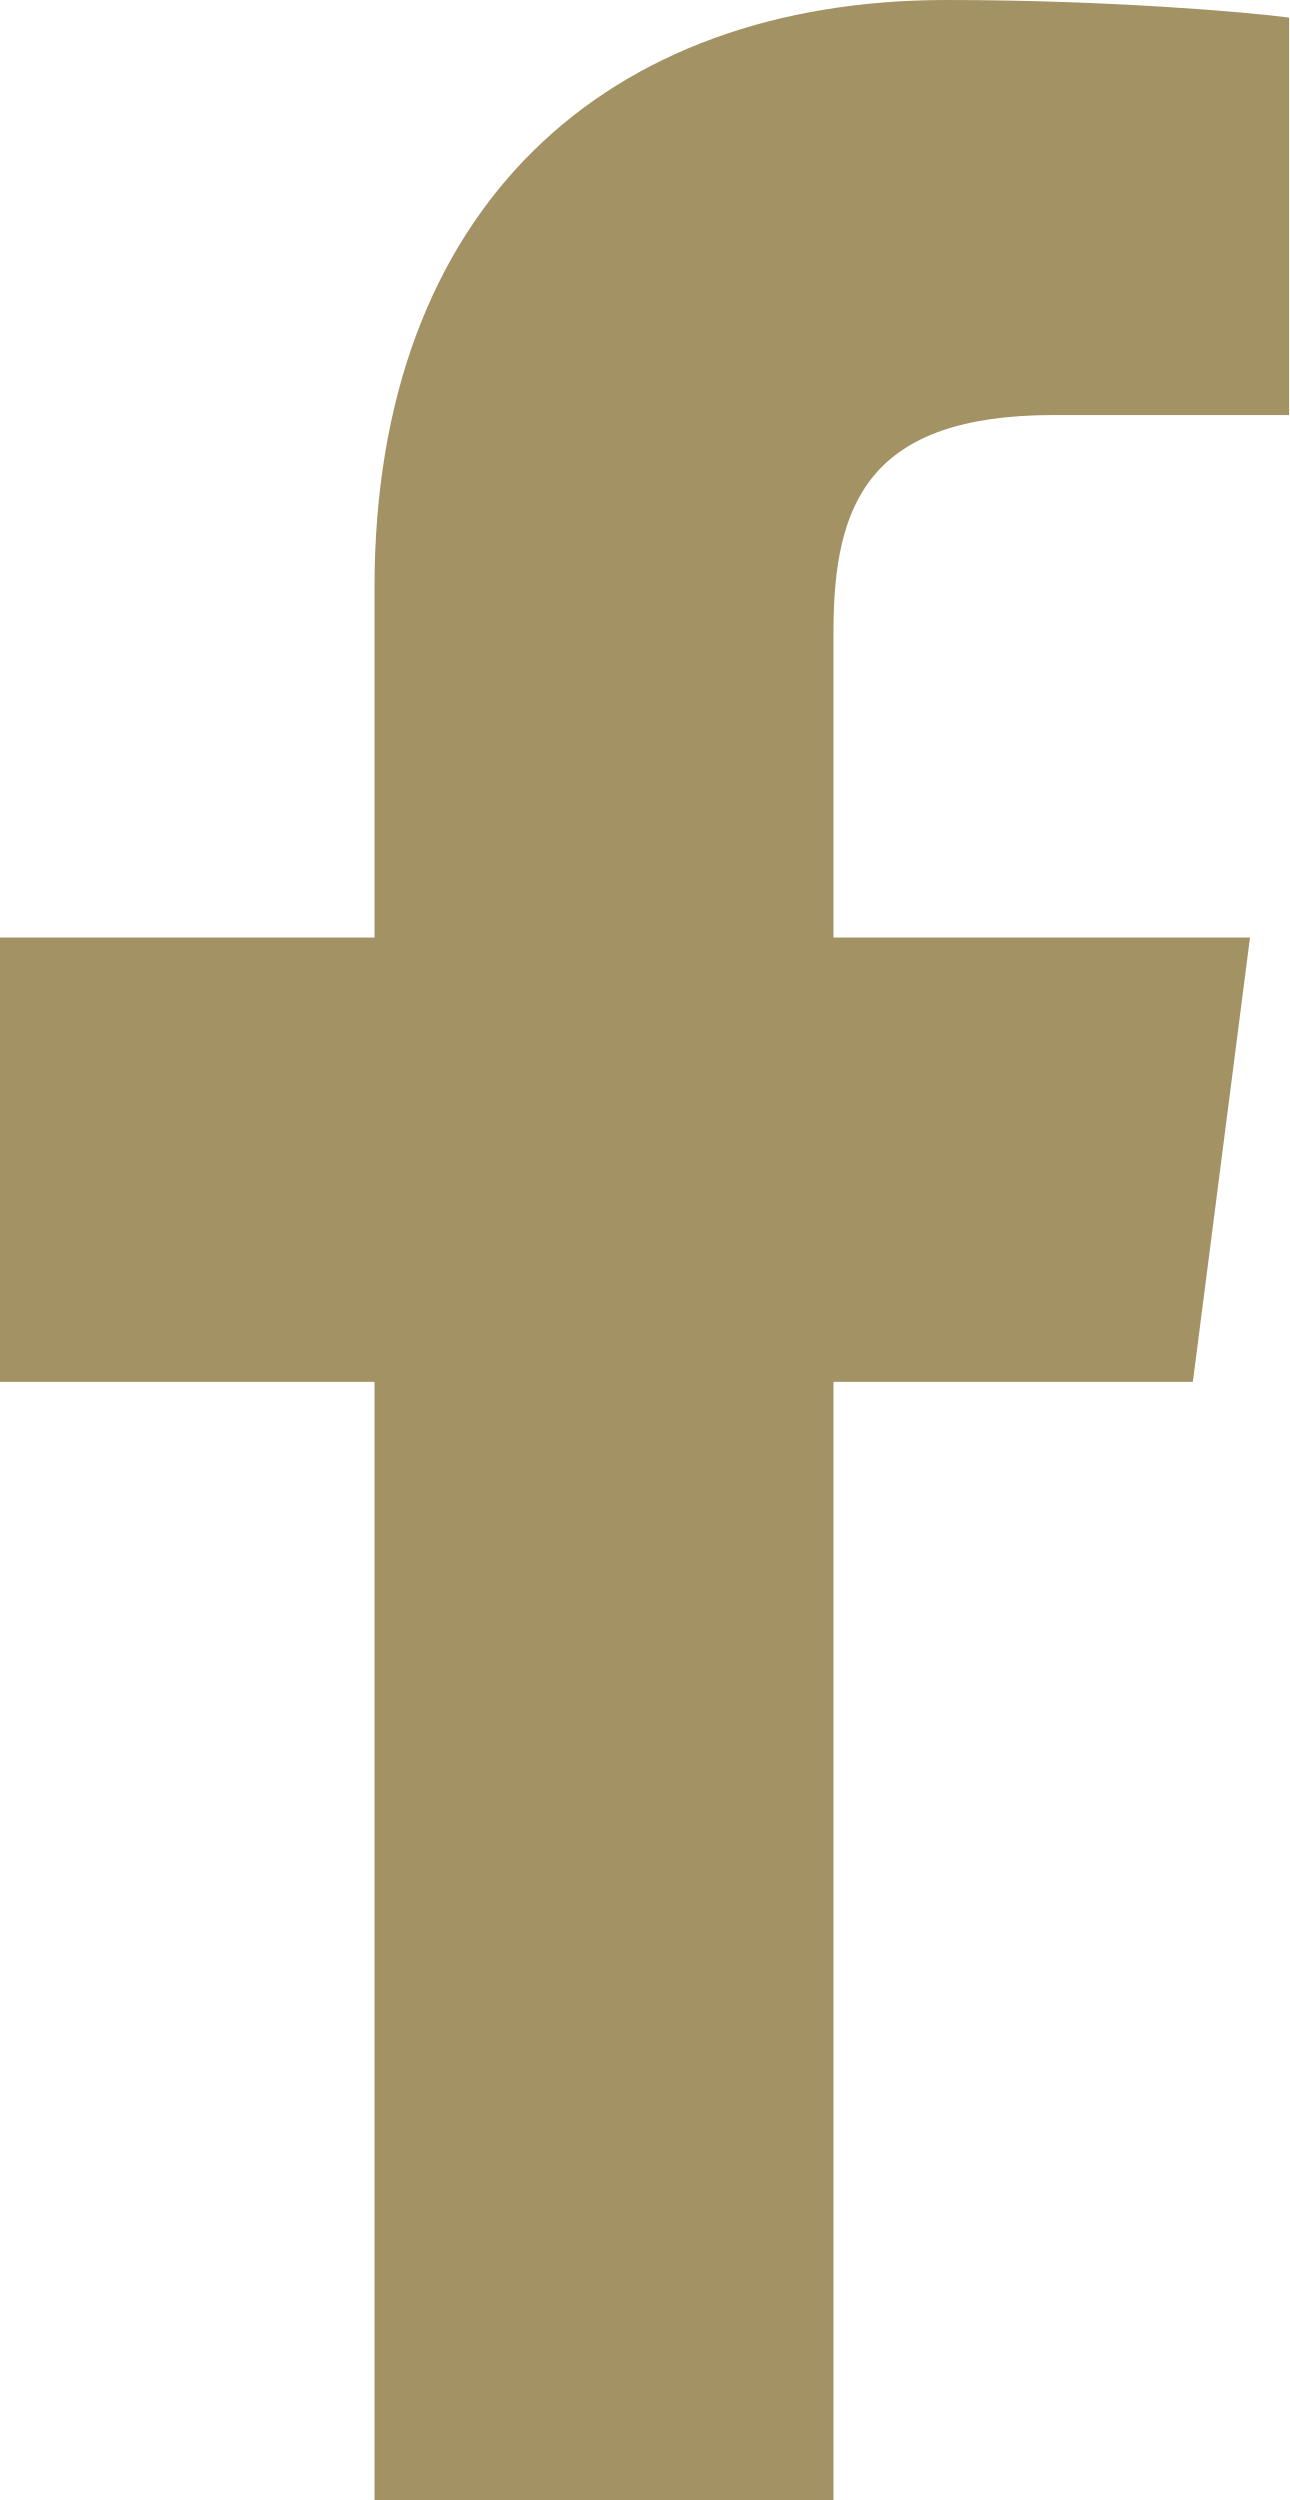
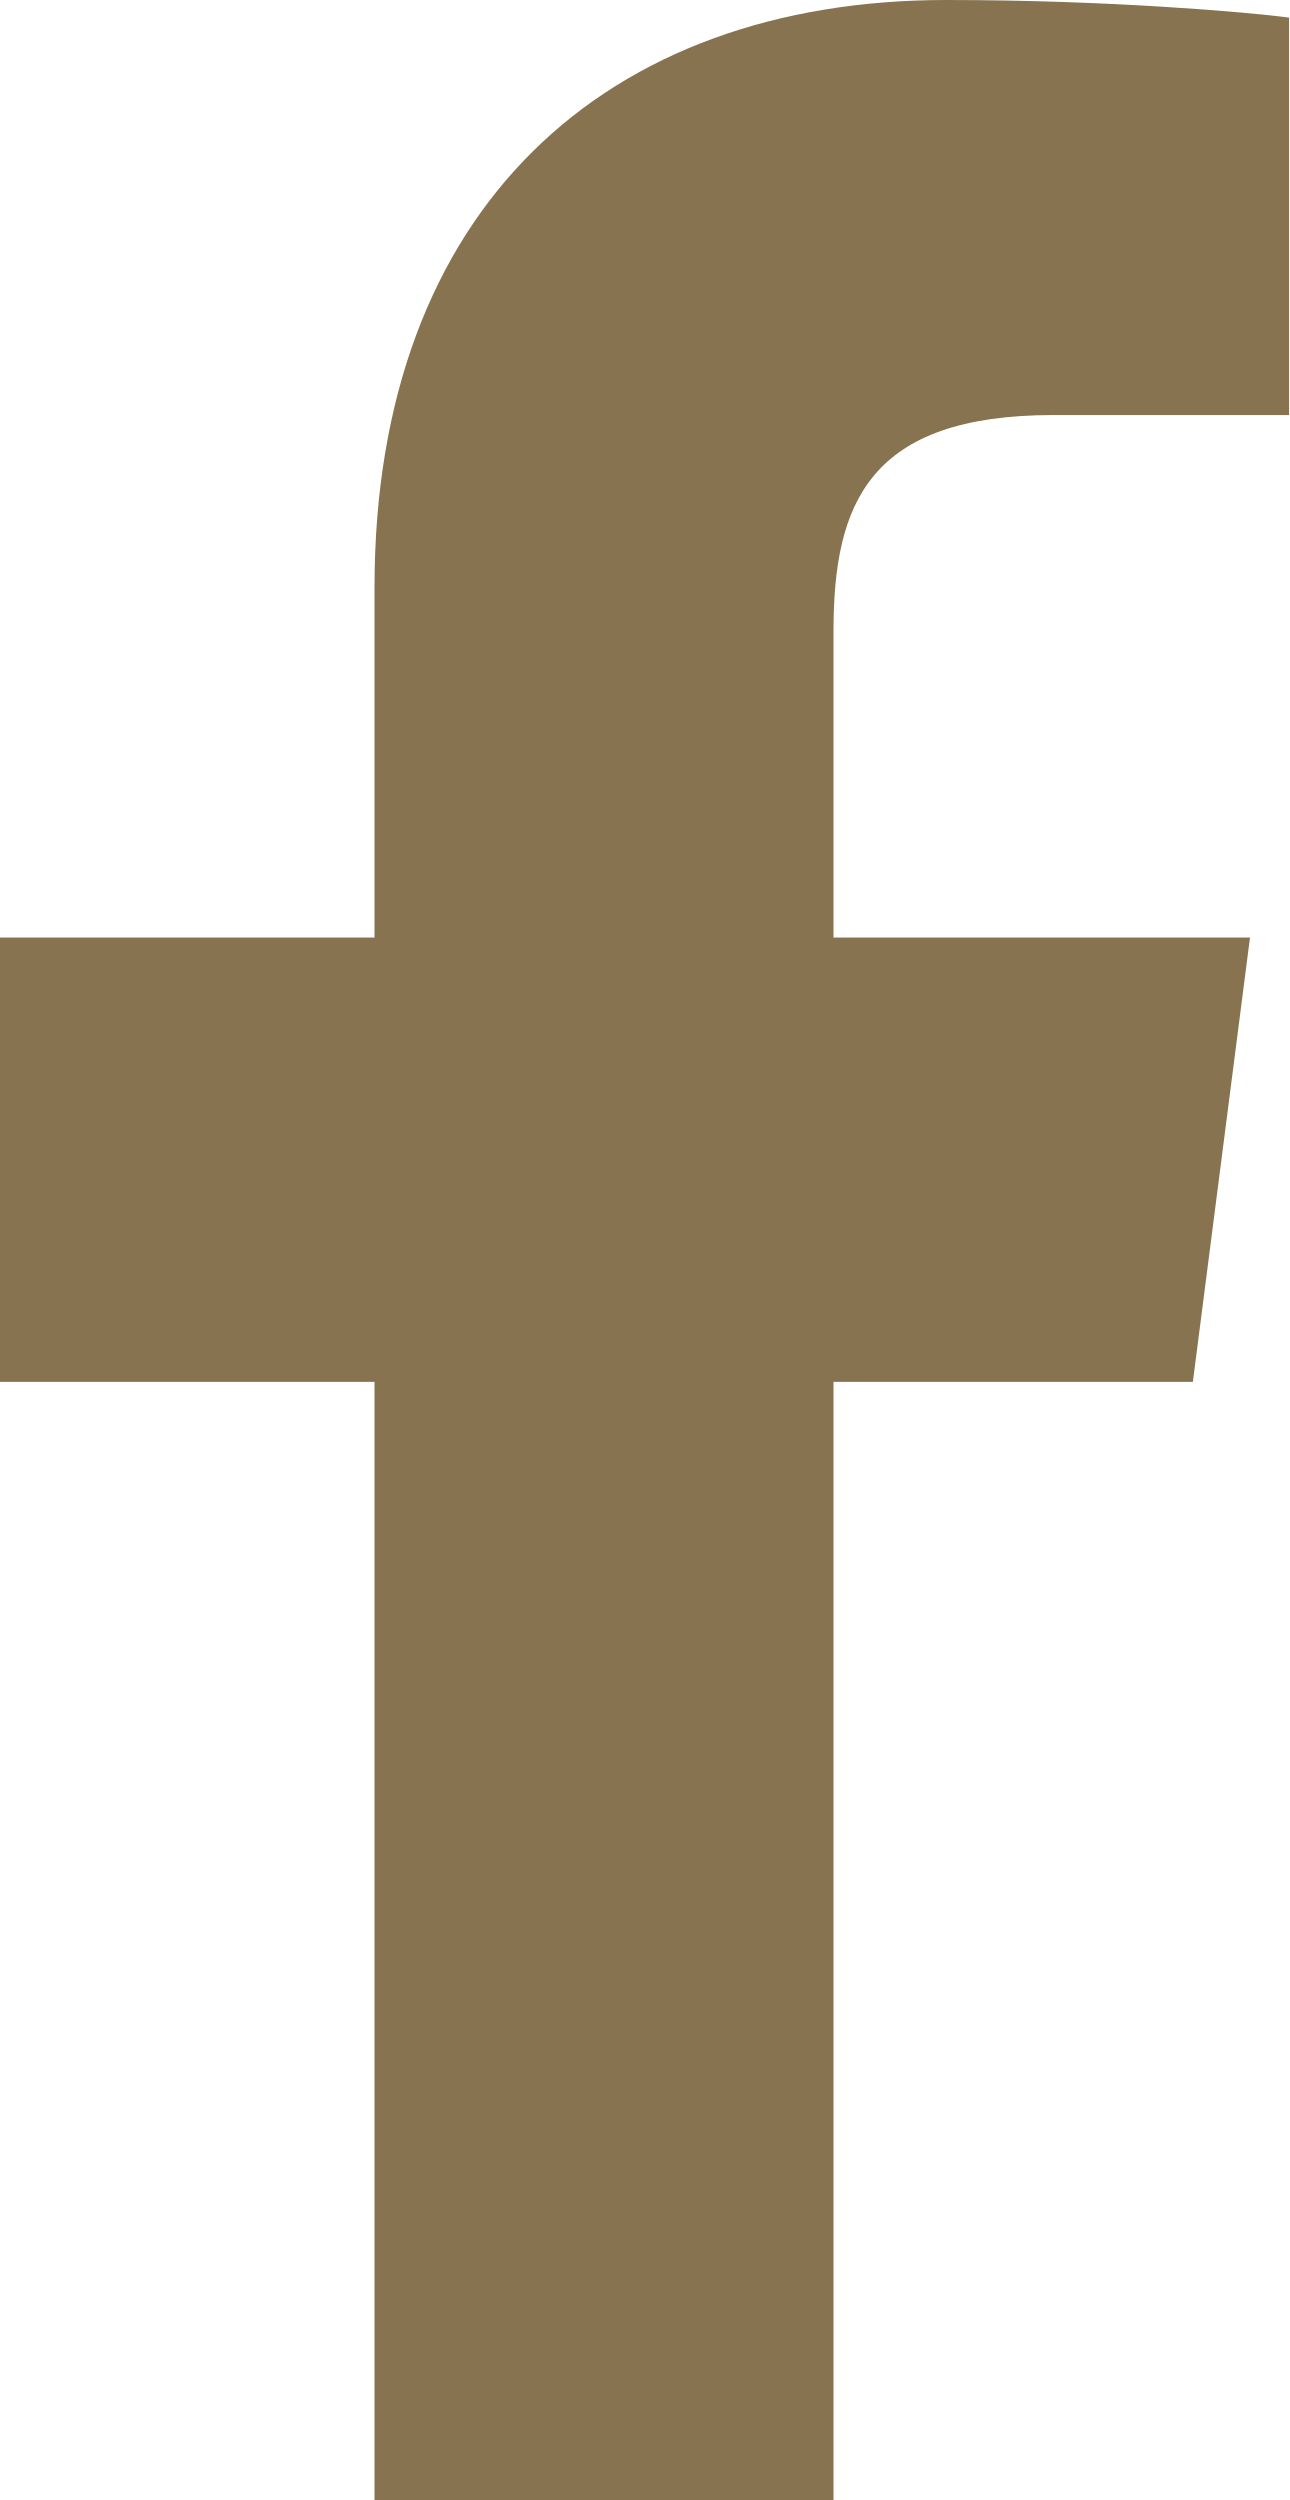
<svg xmlns="http://www.w3.org/2000/svg" version="1.1" id="Layer_1" x="0px" y="0px" viewBox="0 0 264 512" style="enable-background:new 0 0 264 512;" xml:space="preserve">
  <style type="text/css">
- 	.st0{fill:#A39264;}
+ 	.st0{fill:#87734F;}
</style>
  <path class="st0" d="M76.7,512V283H0v-91h76.7v-71.7C76.7,42.4,124.3,0,193.8,0c33.3,0,61.9,2.5,70.2,3.6V85h-48.2  c-37.8,0-45.1,18-45.1,44.3V192H256l-11.7,91h-73.6v229" />
</svg>
